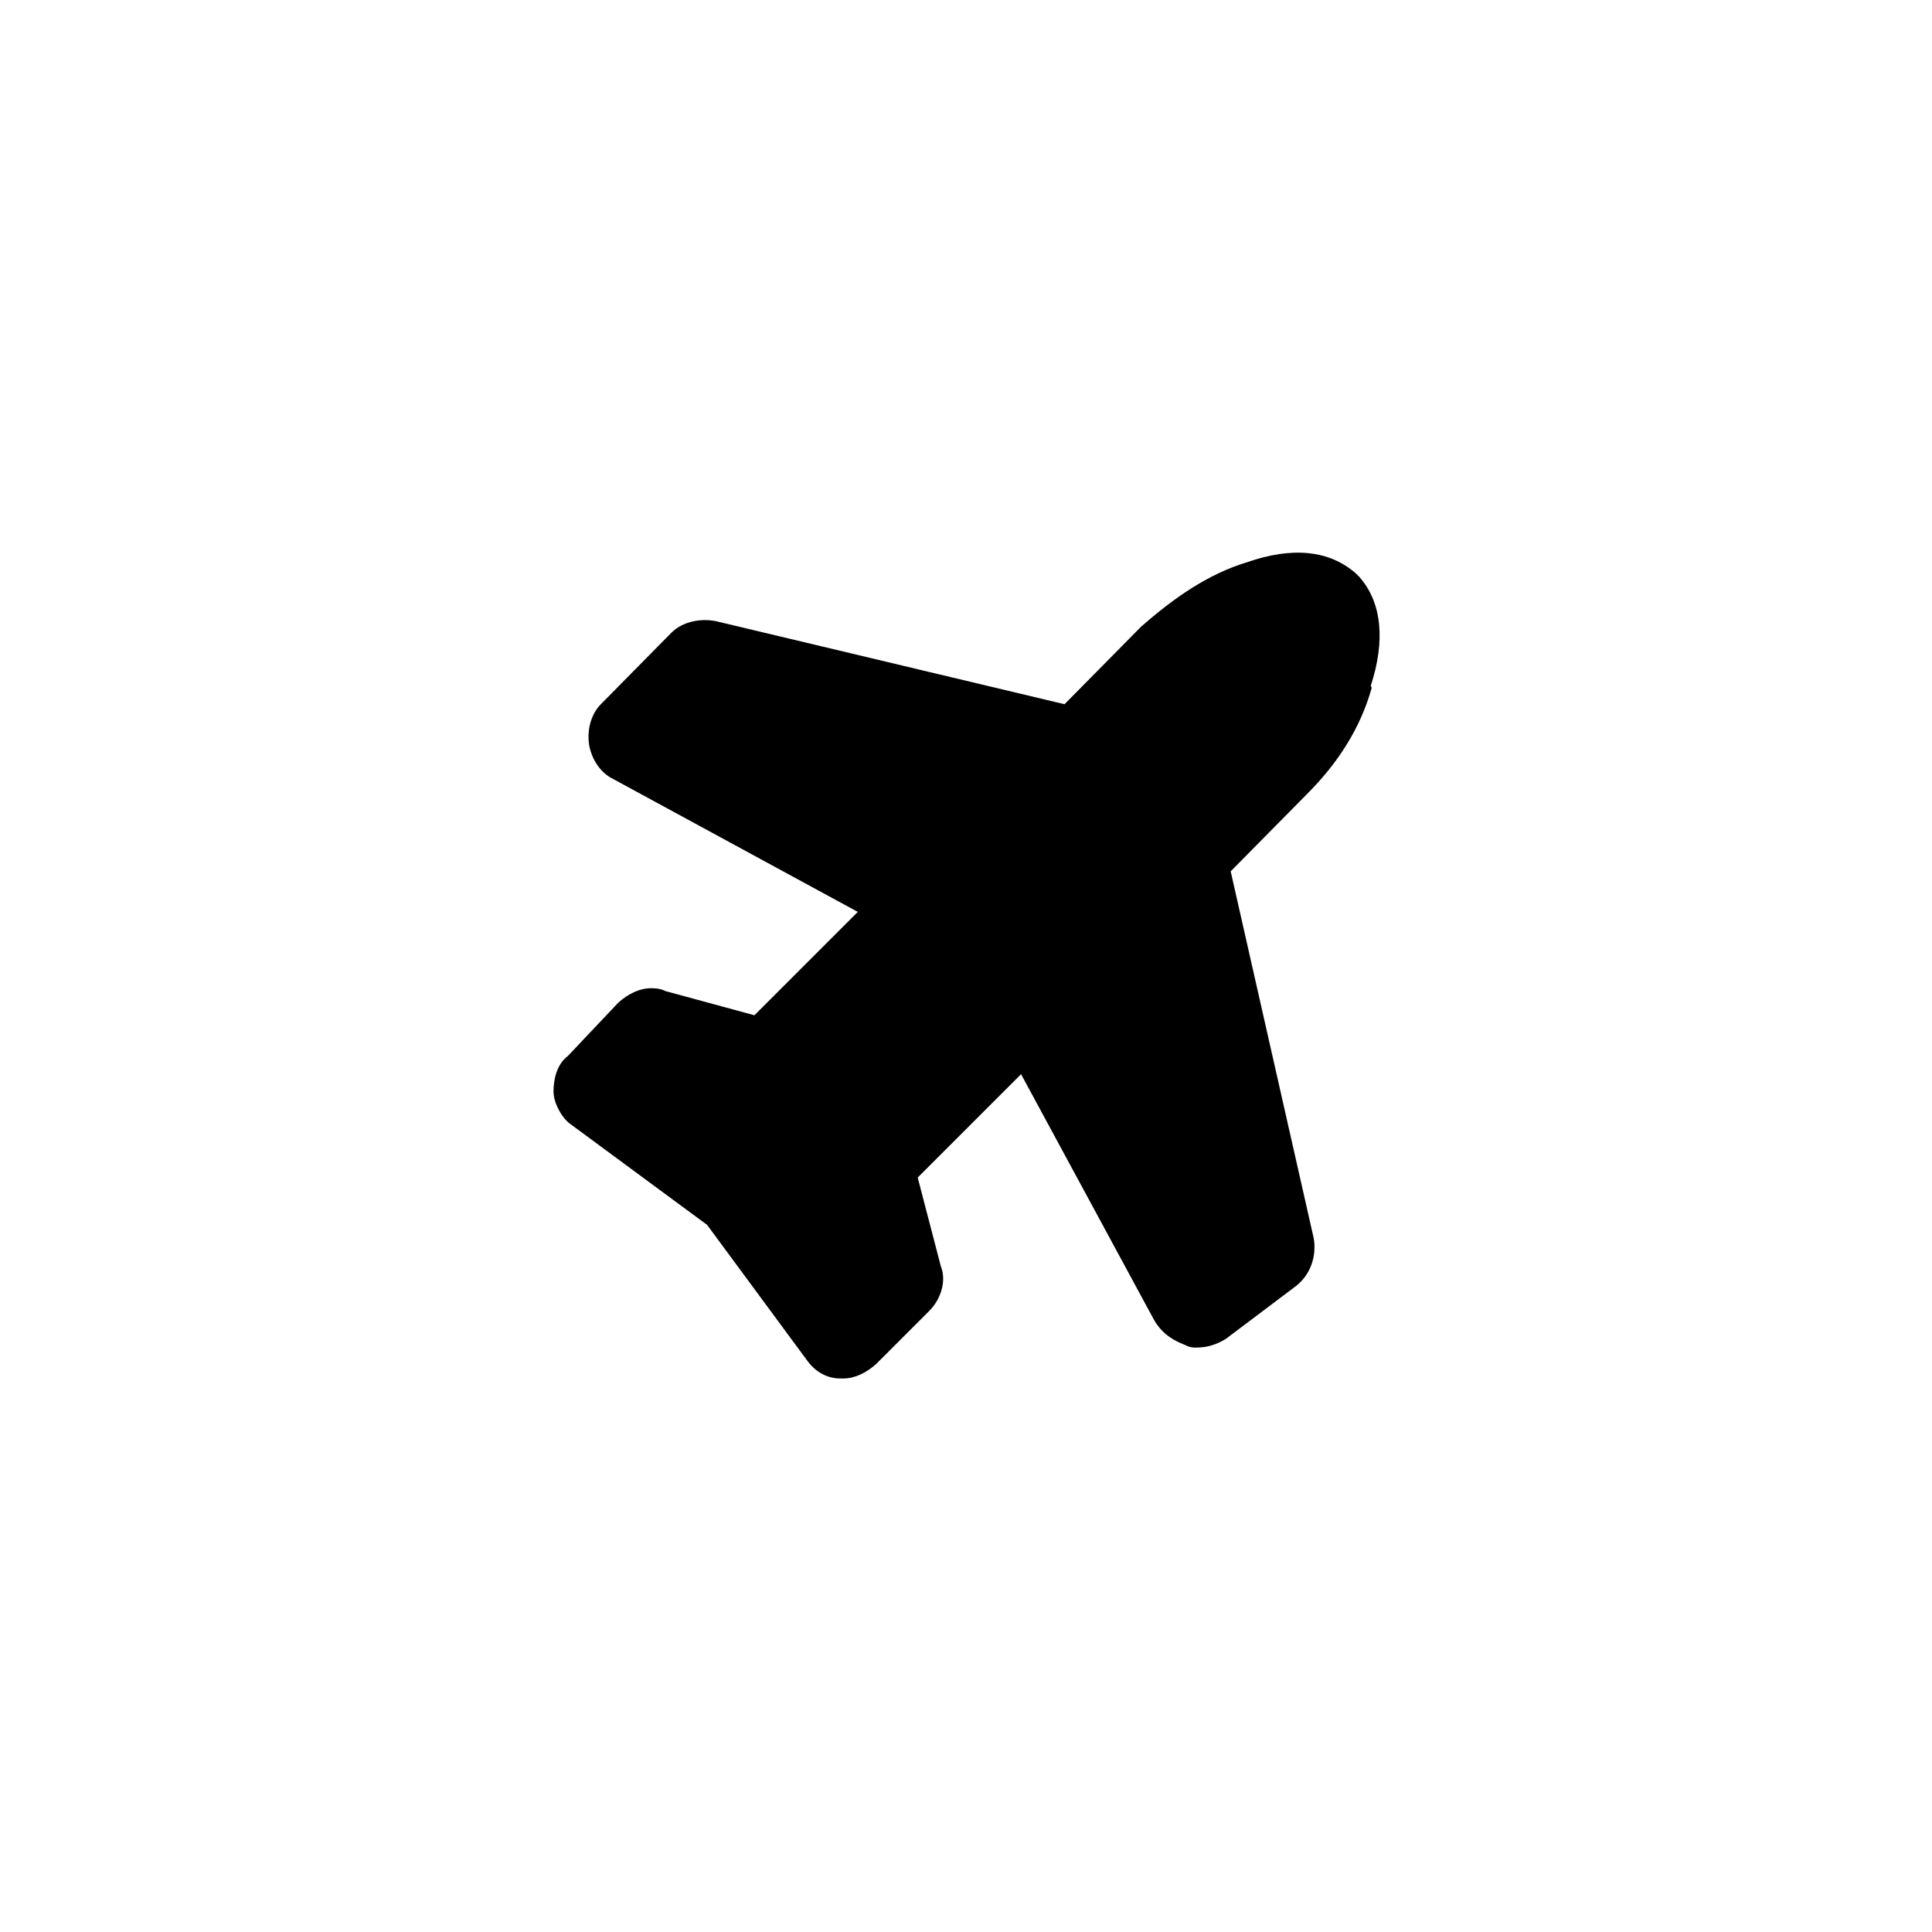
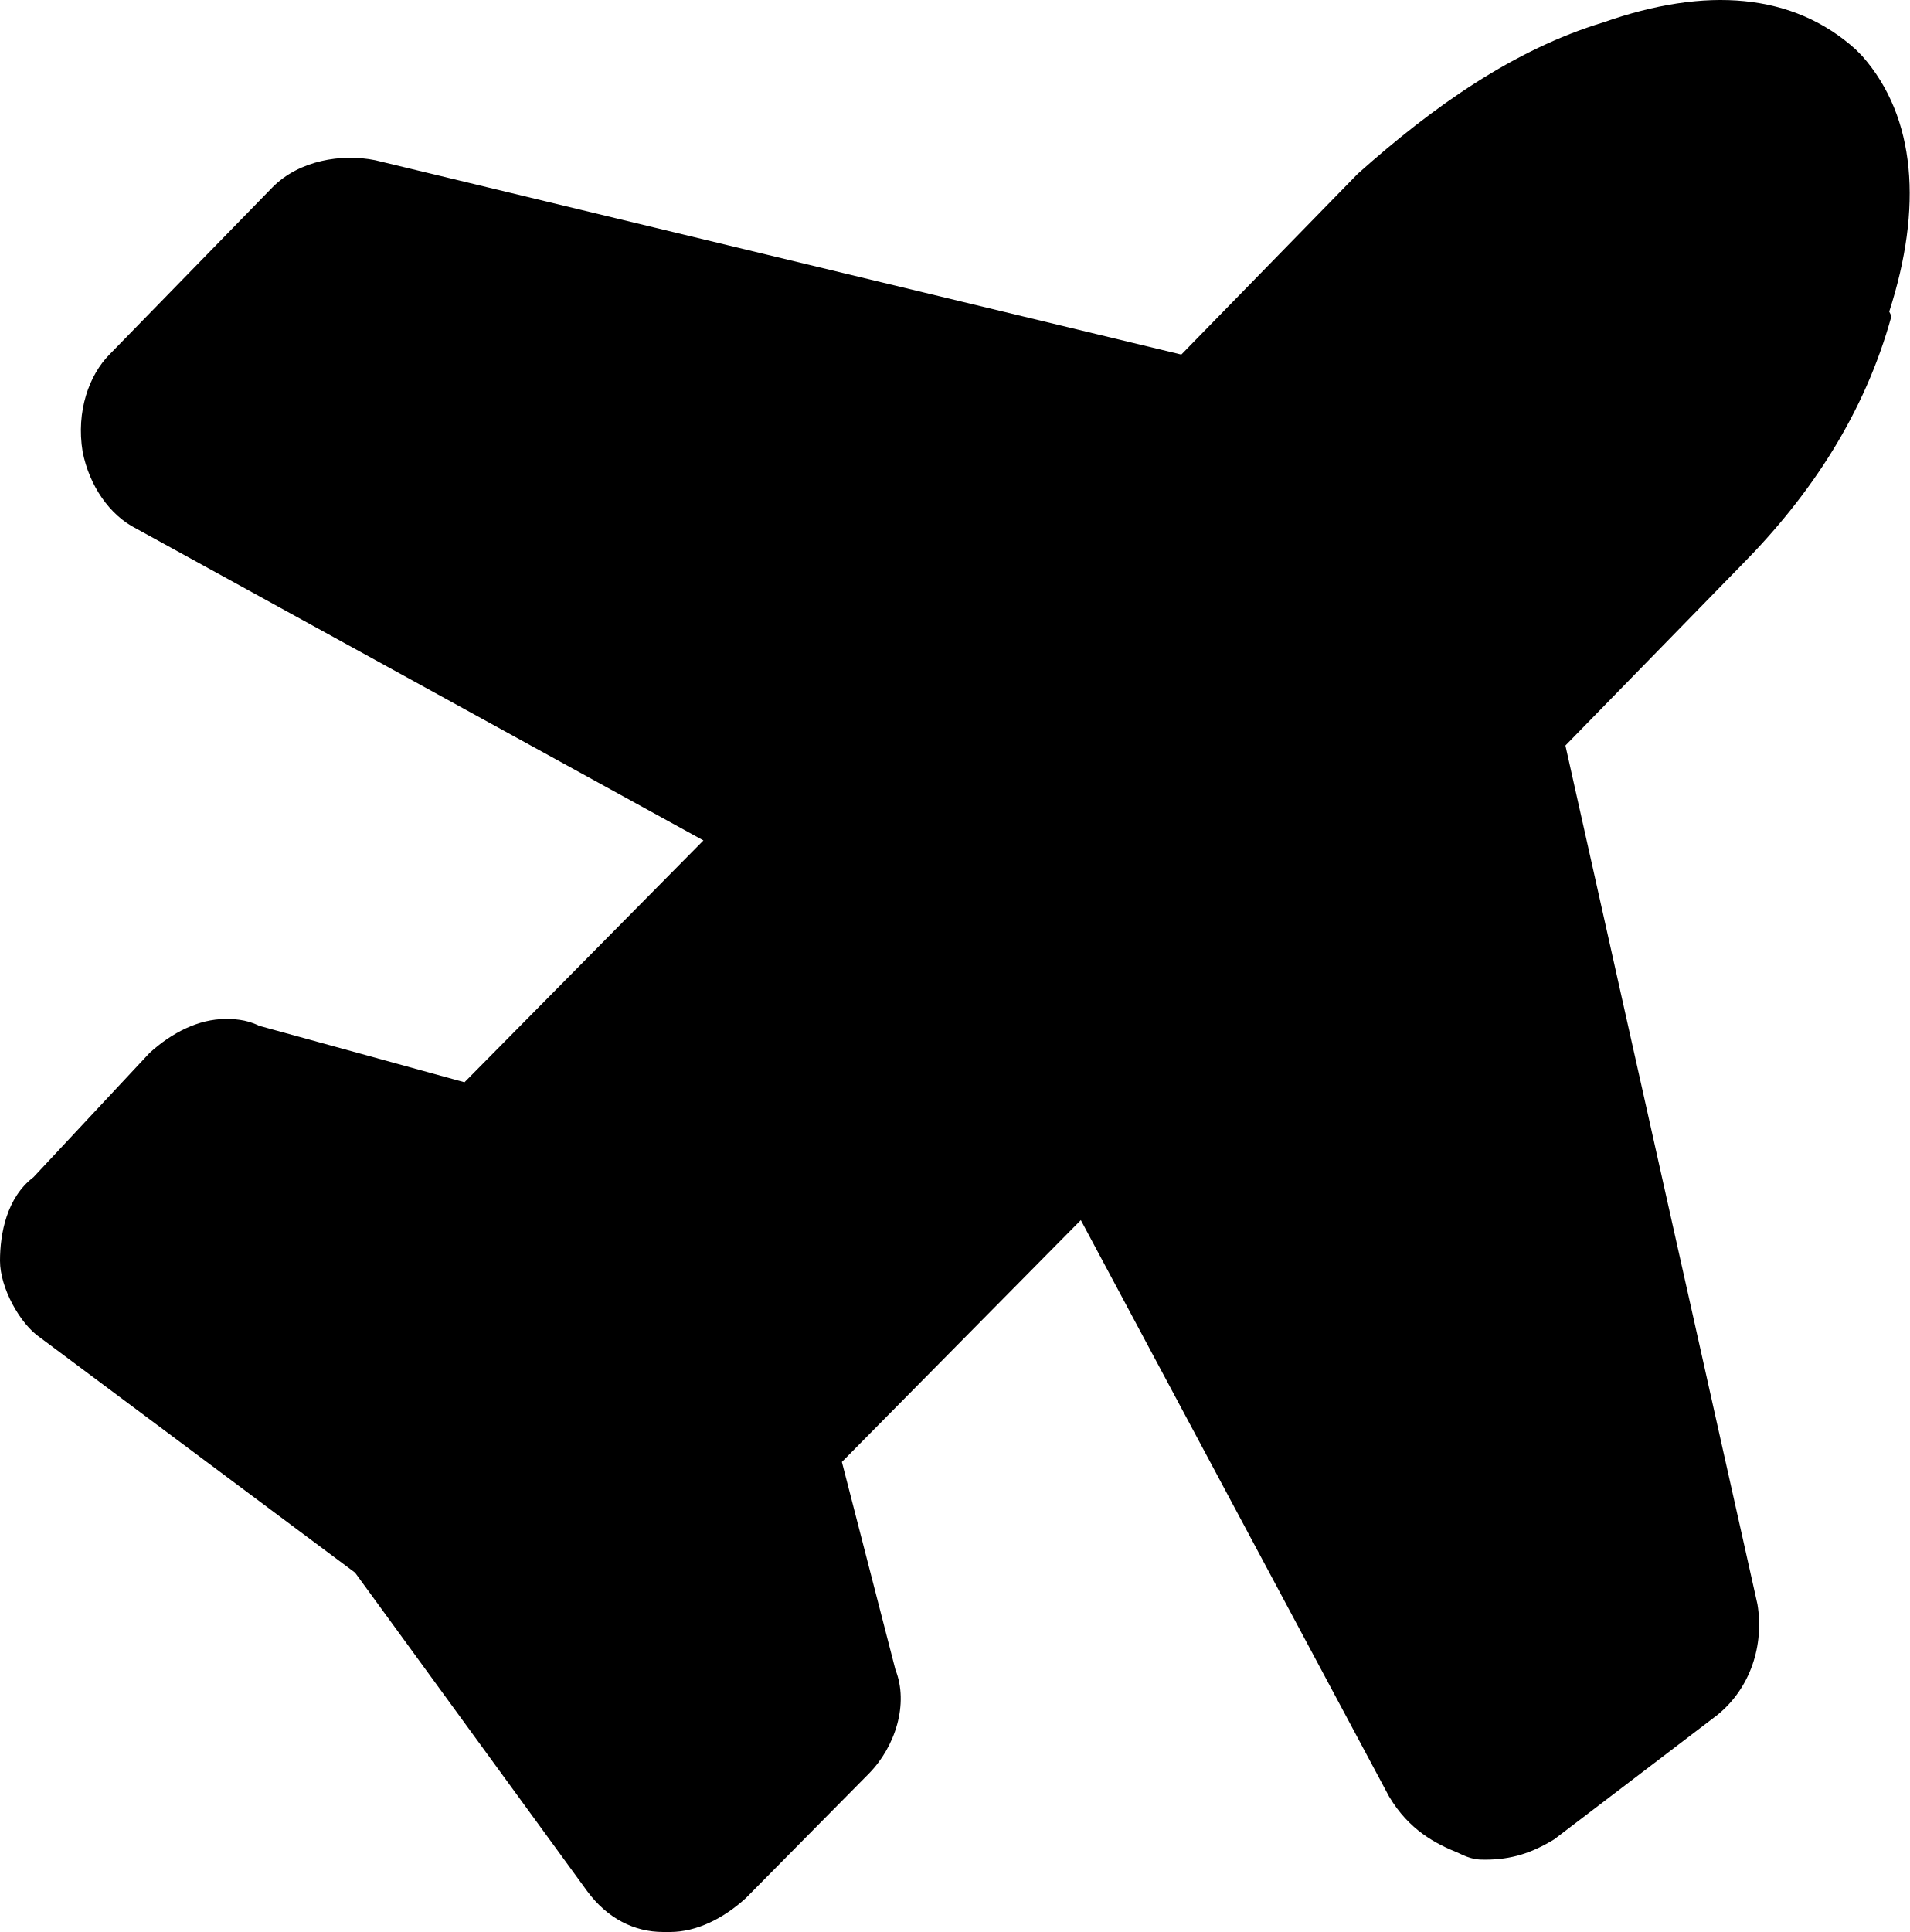
- <svg xmlns="http://www.w3.org/2000/svg" id="Layer_1" version="1.1" viewBox="0 0 200 200">
-   <path d="M141.9,71h0c1.5-4.6,1.2-8.6-1.2-11.3l-.3-.3c-2.8-2.5-6.7-2.8-11.3-1.2-4,1.2-7.6,3.7-11,6.7l-7.9,8-36.1-8.6c-1.5-.3-3.4,0-4.6,1.2l-7.3,7.4c-.9.9-1.5,2.5-1.2,4.3.3,1.5,1.2,2.8,2.4,3.4l25.4,13.8-10.7,10.7-9.2-2.5c-.6-.3-1.2-.3-1.5-.3-1.2,0-2.4.6-3.4,1.5l-5.2,5.5c-1.2.9-1.5,2.5-1.5,3.7s.9,2.8,1.8,3.4l14.1,10.4,10.4,14.1c.9,1.2,2.1,1.8,3.4,1.8h.3c1.2,0,2.4-.6,3.4-1.5l5.5-5.5c1.2-1.2,1.8-3.1,1.2-4.6l-2.4-9.2,10.7-10.7,13.8,25.5c.9,1.5,2.1,2.1,3.1,2.5.6.3.9.3,1.2.3,1.2,0,2.1-.3,3.1-.9l7.3-5.5c1.5-1.2,2.1-3.1,1.8-4.9l-8.6-38,7.9-8c3.1-3.1,5.5-6.7,6.7-11Z" />
+ <svg xmlns="http://www.w3.org/2000/svg" fill="none" version="1.1" width="108.606" height="109.854" viewBox="0 0 108.606 109.854">
+   <path d="M107.442,17.719C109.347,11.808,108.966,6.668,105.918,3.199L105.537,2.813C101.981,-0.399,97.028,-0.785,91.186,1.271C86.106,2.813,81.534,6.026,77.216,9.881L67.183,20.161L21.336,9.11C19.431,8.724,17.018,9.11,15.494,10.652L6.223,20.161C5.08,21.317,4.318,23.373,4.699,25.686C5.08,27.614,6.223,29.284,7.747,30.055L40.005,47.788L26.416,61.538L14.732,58.325C13.97,57.94,13.208,57.94,12.827,57.94C11.303,57.94,9.779,58.711,8.509,59.867L1.905,66.935C0.381,68.091,0,70.147,0,71.689C0,73.231,1.143,75.287,2.286,76.058L20.193,89.422L33.401,107.541C34.544,109.083,36.068,109.854,37.719,109.854L38.1,109.854C39.624,109.854,41.148,109.083,42.418,107.926L49.403,100.859C50.927,99.317,51.689,96.875,50.927,94.948L47.879,83.126L61.468,69.376L78.994,102.144C80.137,104.071,81.661,104.842,82.931,105.356C83.693,105.742,84.074,105.742,84.455,105.742C85.979,105.742,87.122,105.356,88.392,104.585L97.663,97.518C99.568,95.976,100.33,93.534,99.949,91.221L89.027,42.391L99.06,32.111C102.997,28.128,106.045,23.502,107.569,17.976L107.442,17.719Z" fill="#000000" fill-opacity="1" />
</svg>
